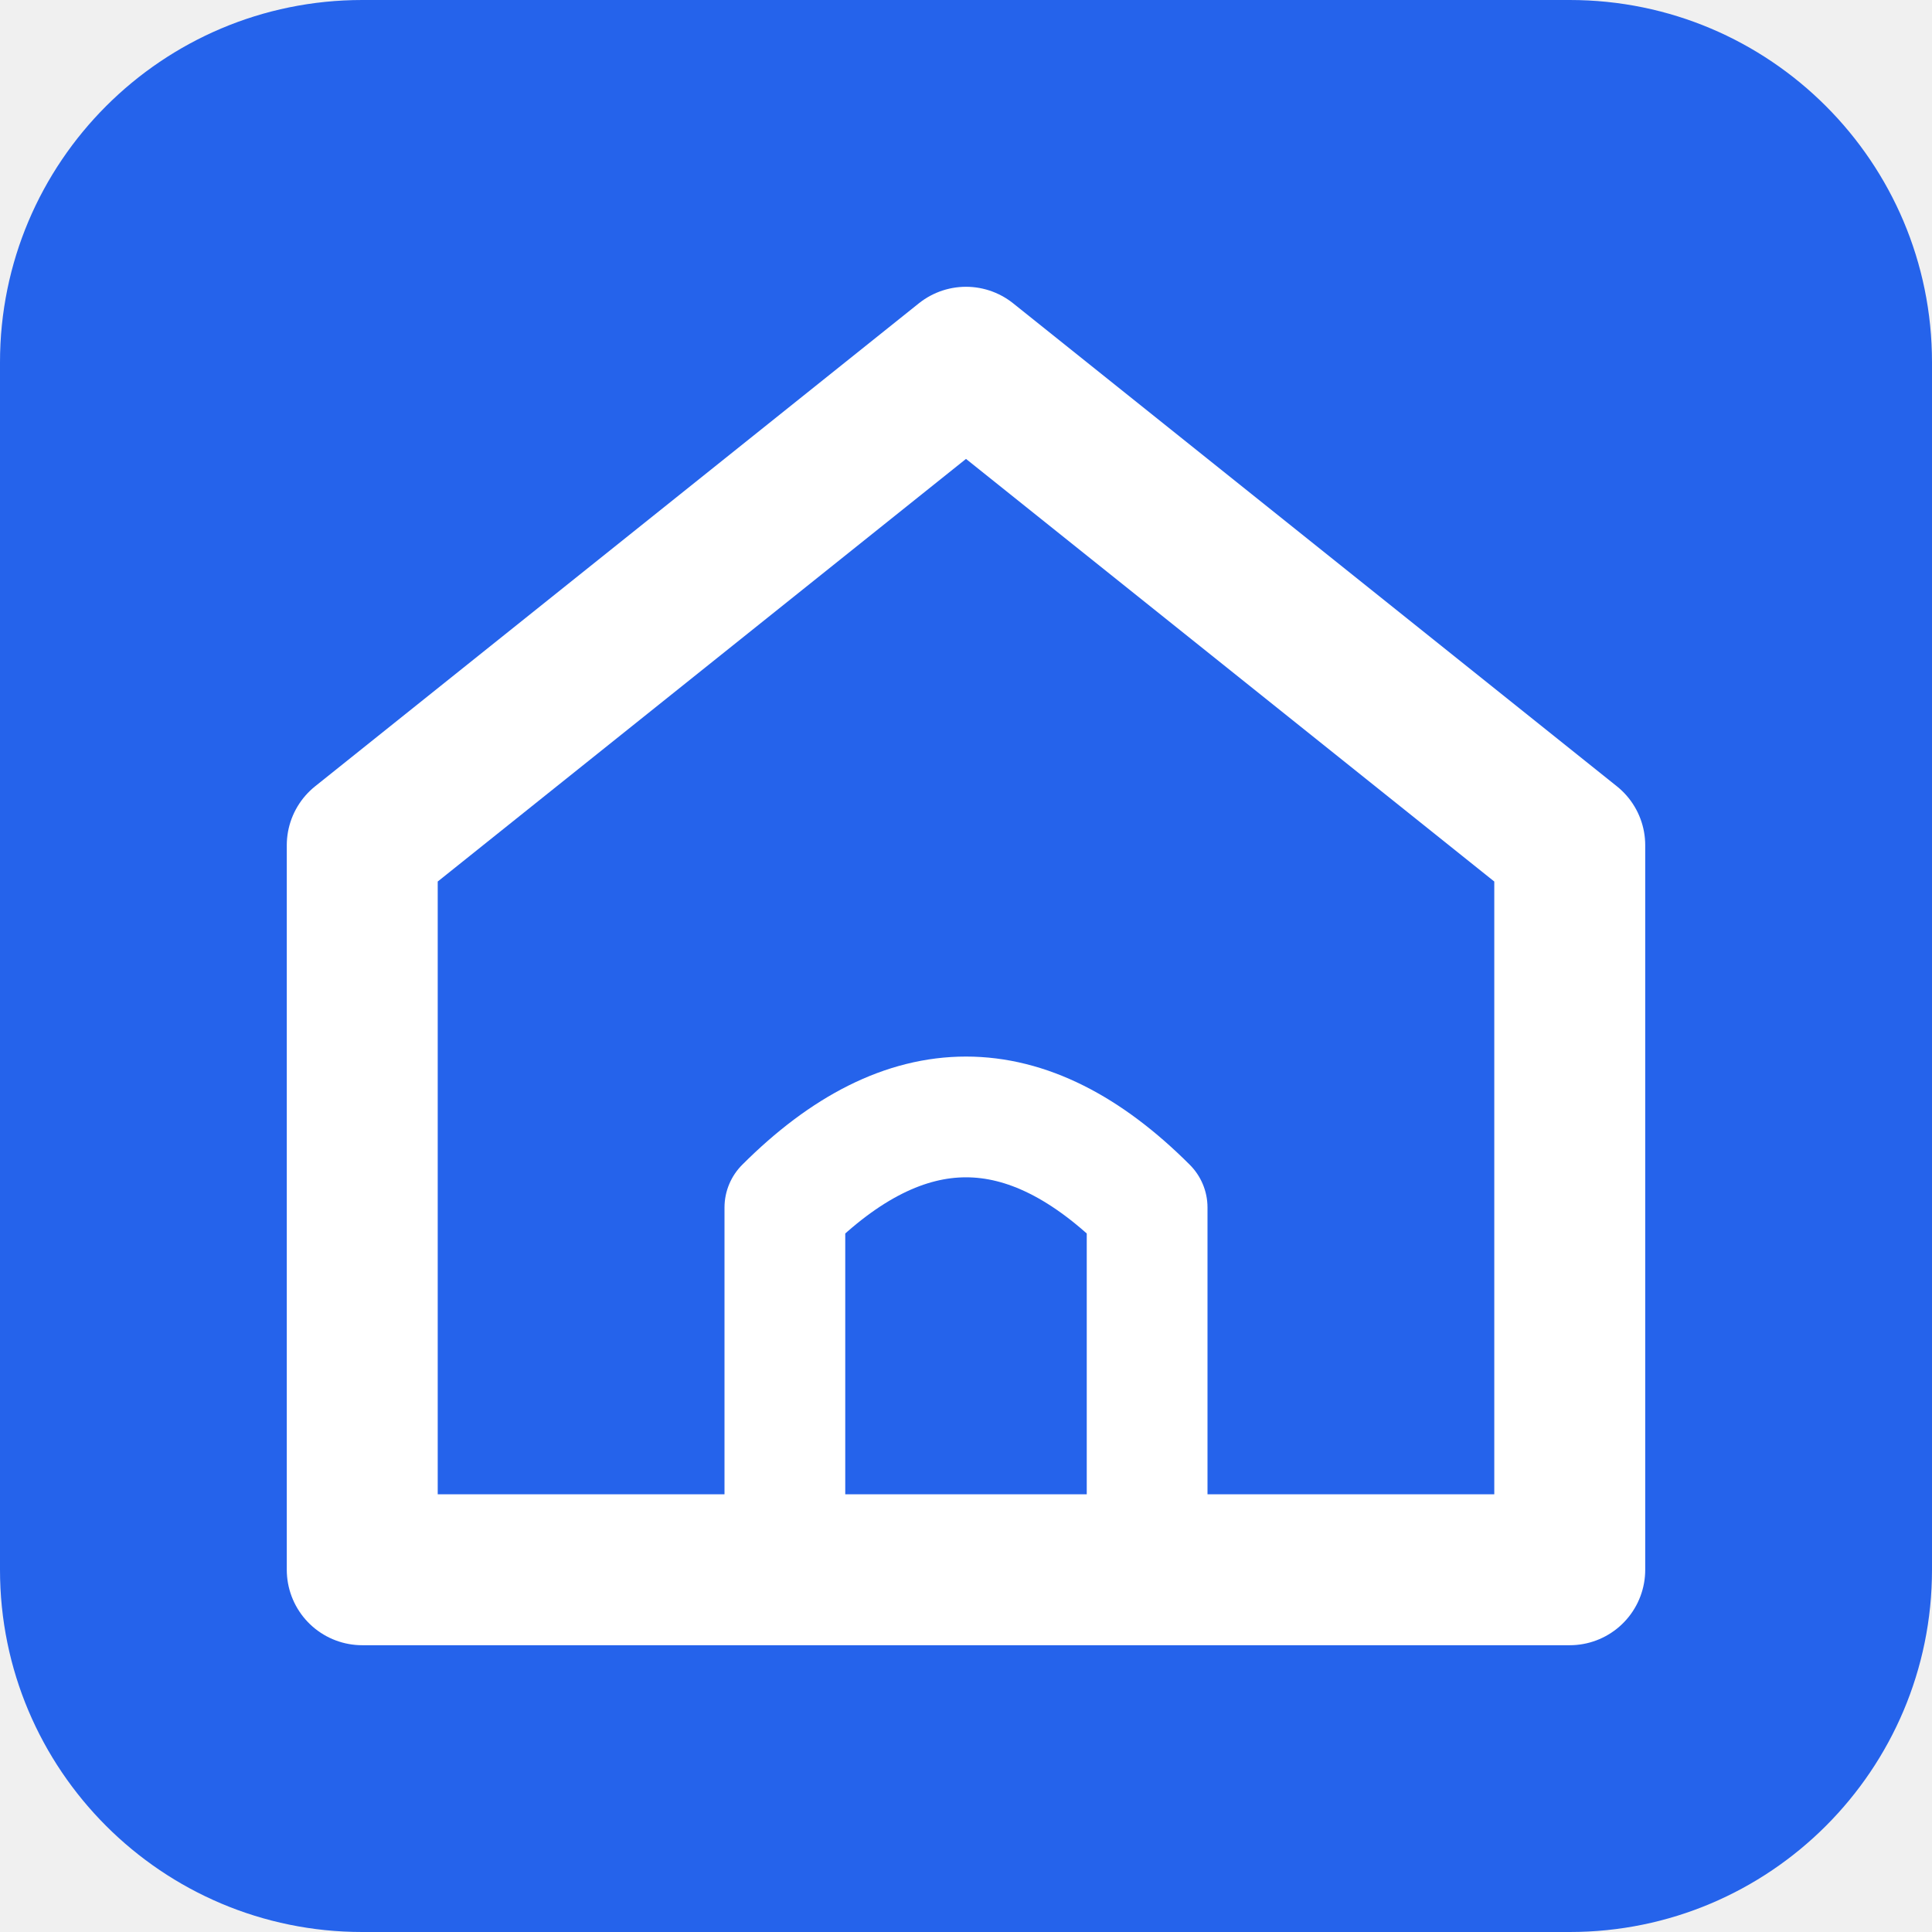
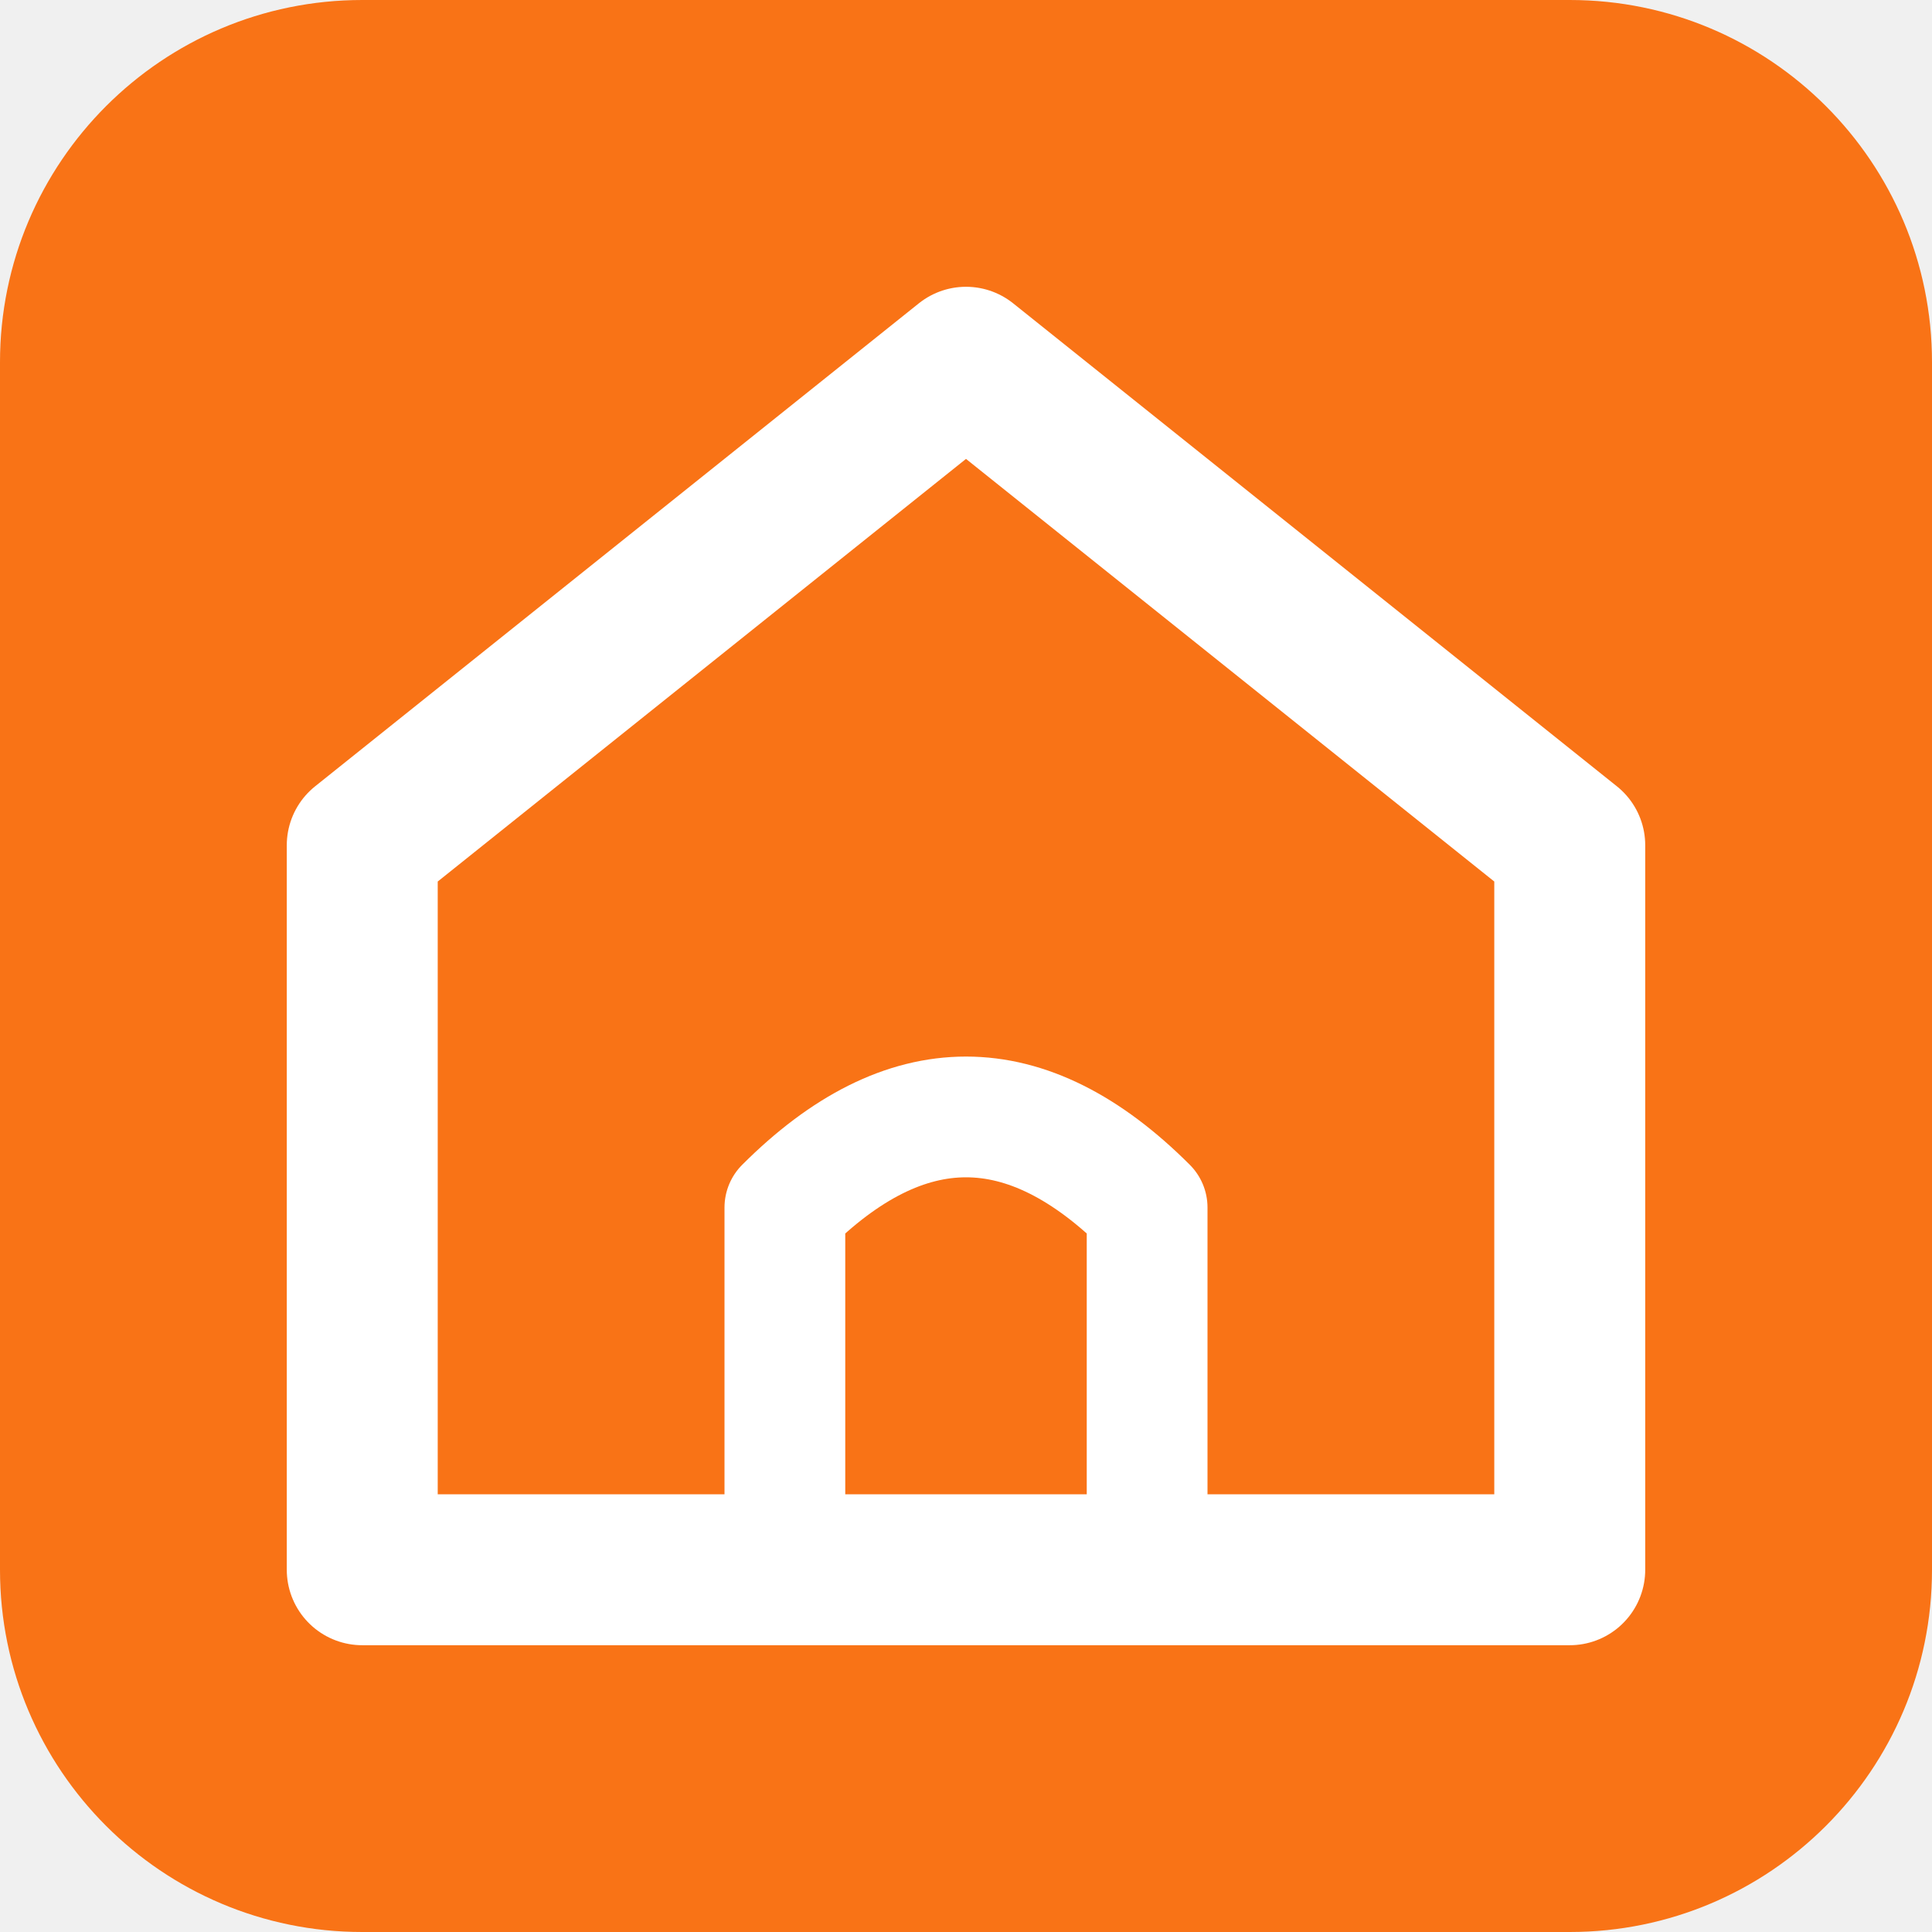
<svg xmlns="http://www.w3.org/2000/svg" viewBox="0 0 32 32">
-   <rect width="32" height="32" rx="6" fill="#2563eb" />
+   <rect width="32" height="32" rx="6" fill="#f97316" />
  <path d="M16 6 L26 14 L26 26 L6 26 L6 14 Z" fill="none" stroke="white" stroke-width="2.5" stroke-linejoin="round" />
  <path d="M13 26 L13 20 Q16 17 19 20 L19 26" fill="none" stroke="white" stroke-width="2" stroke-linejoin="round" />
</svg>
